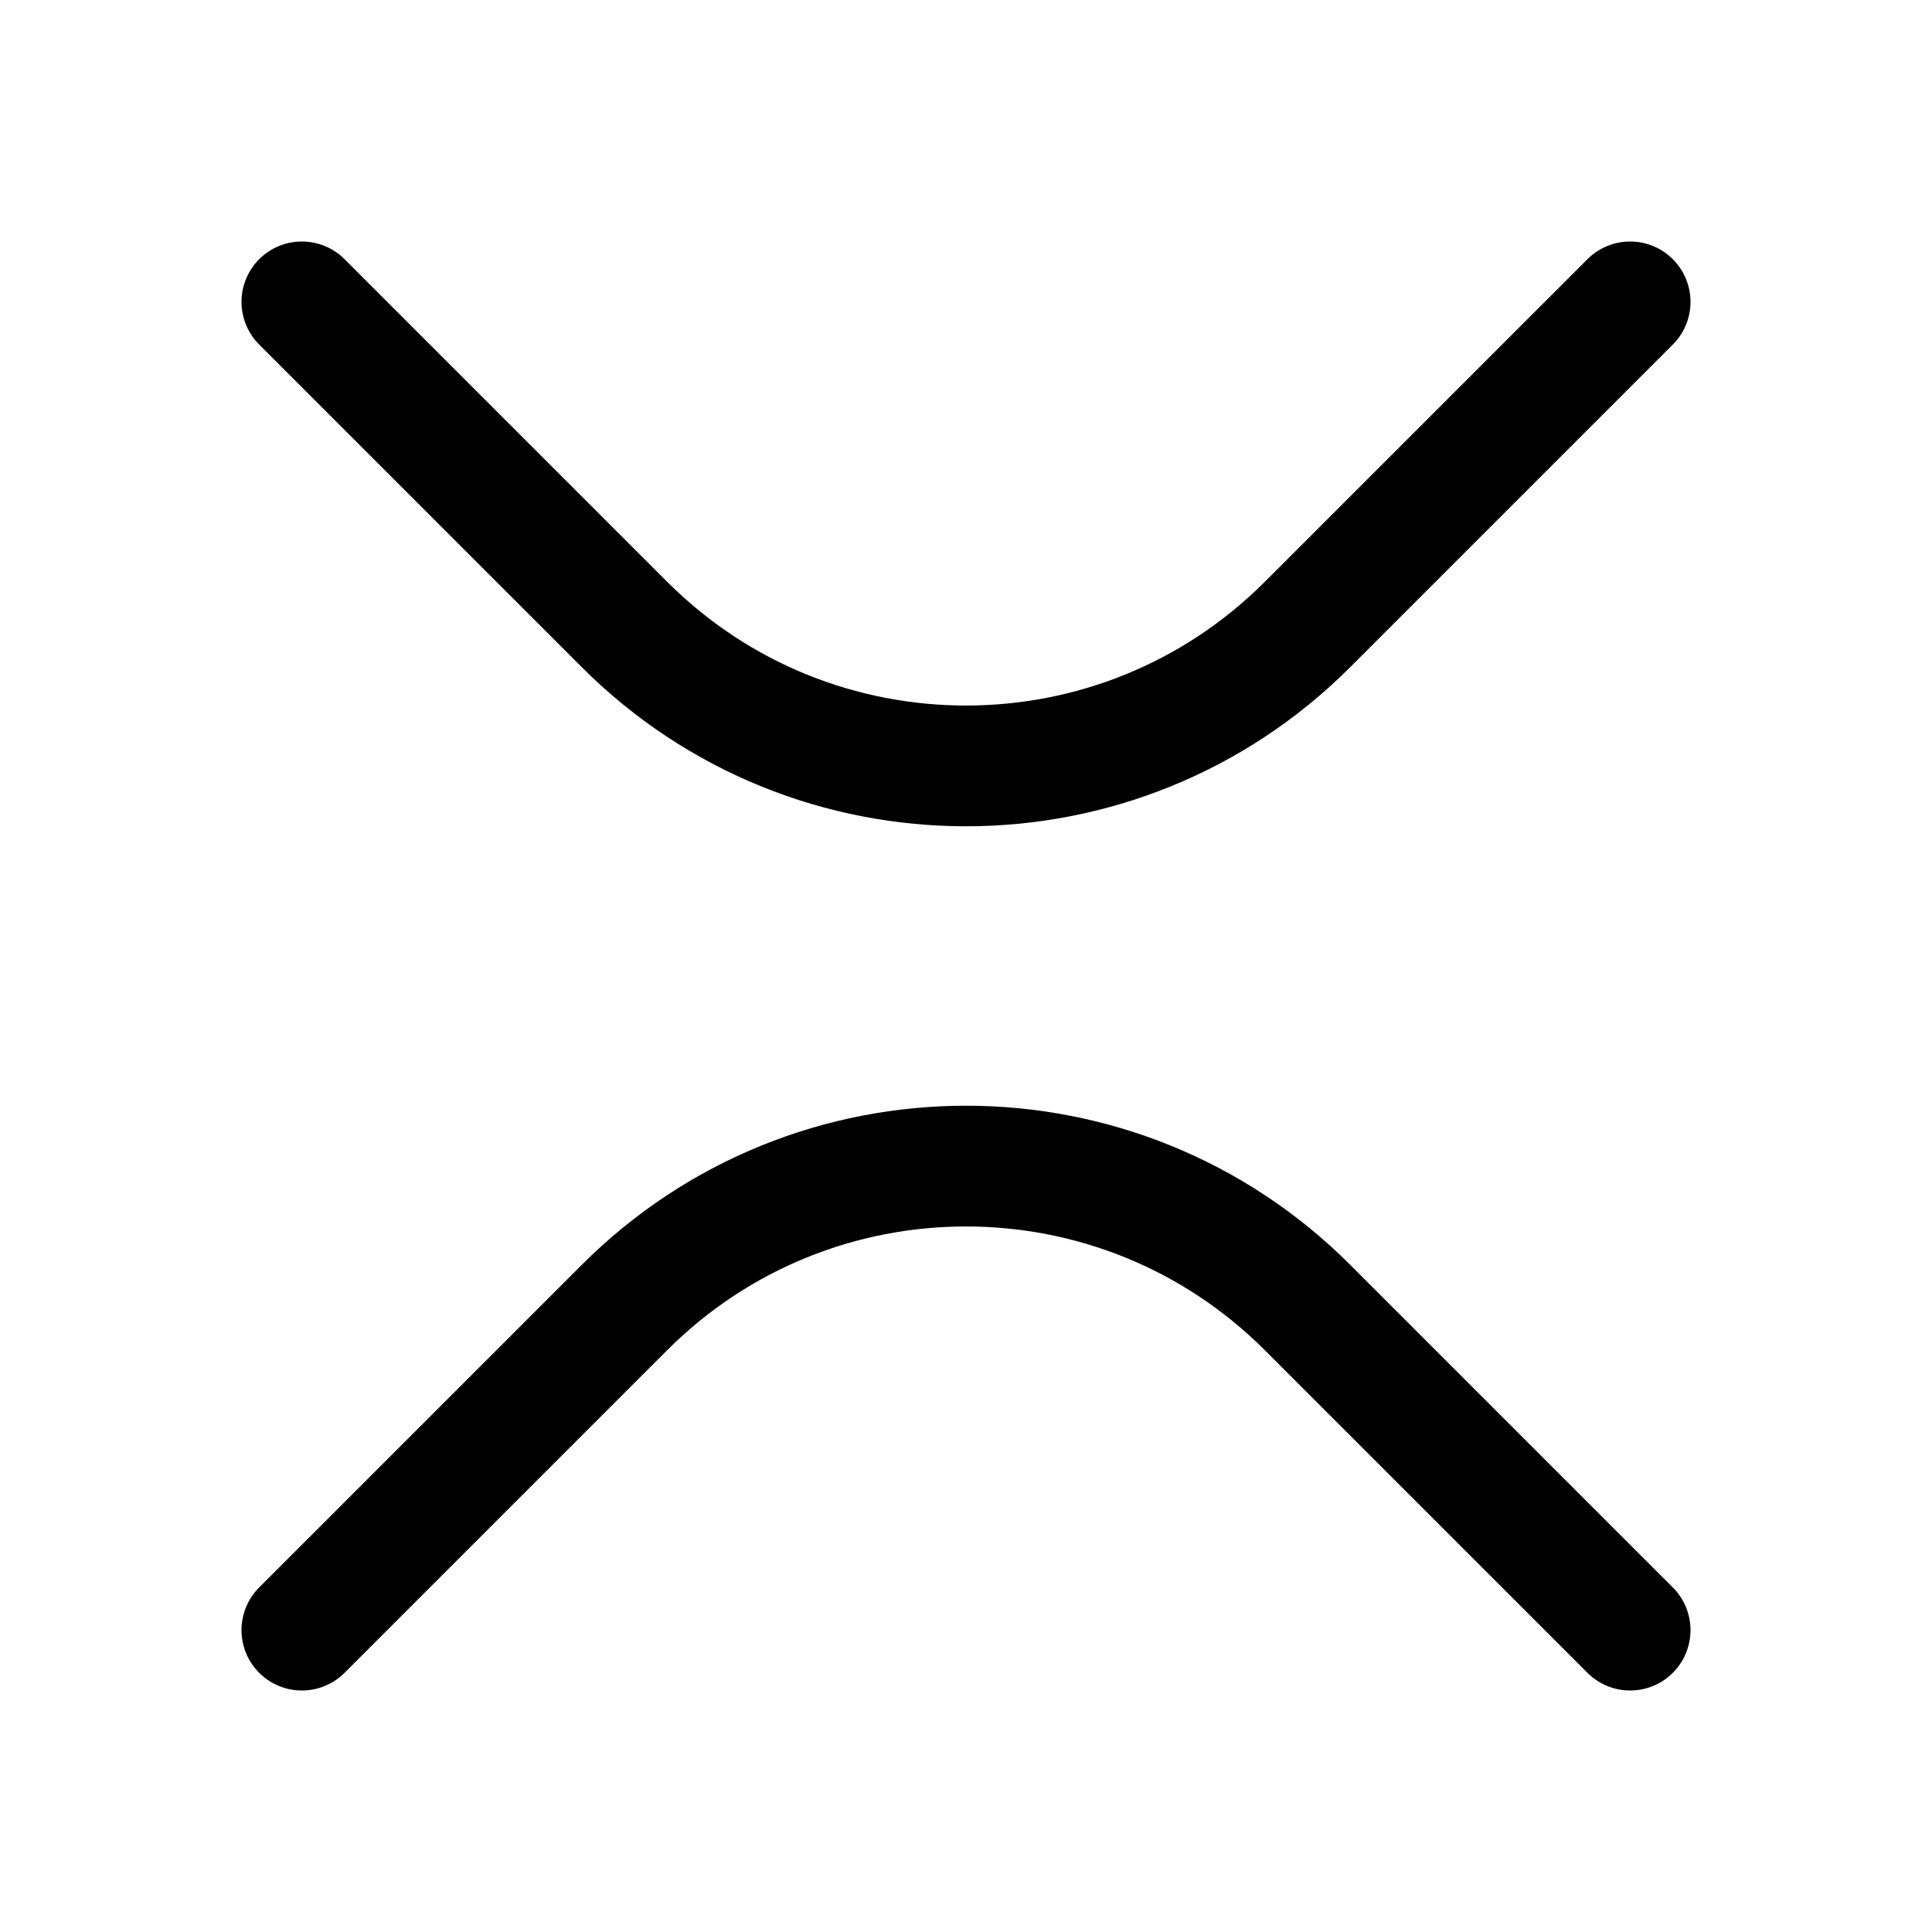
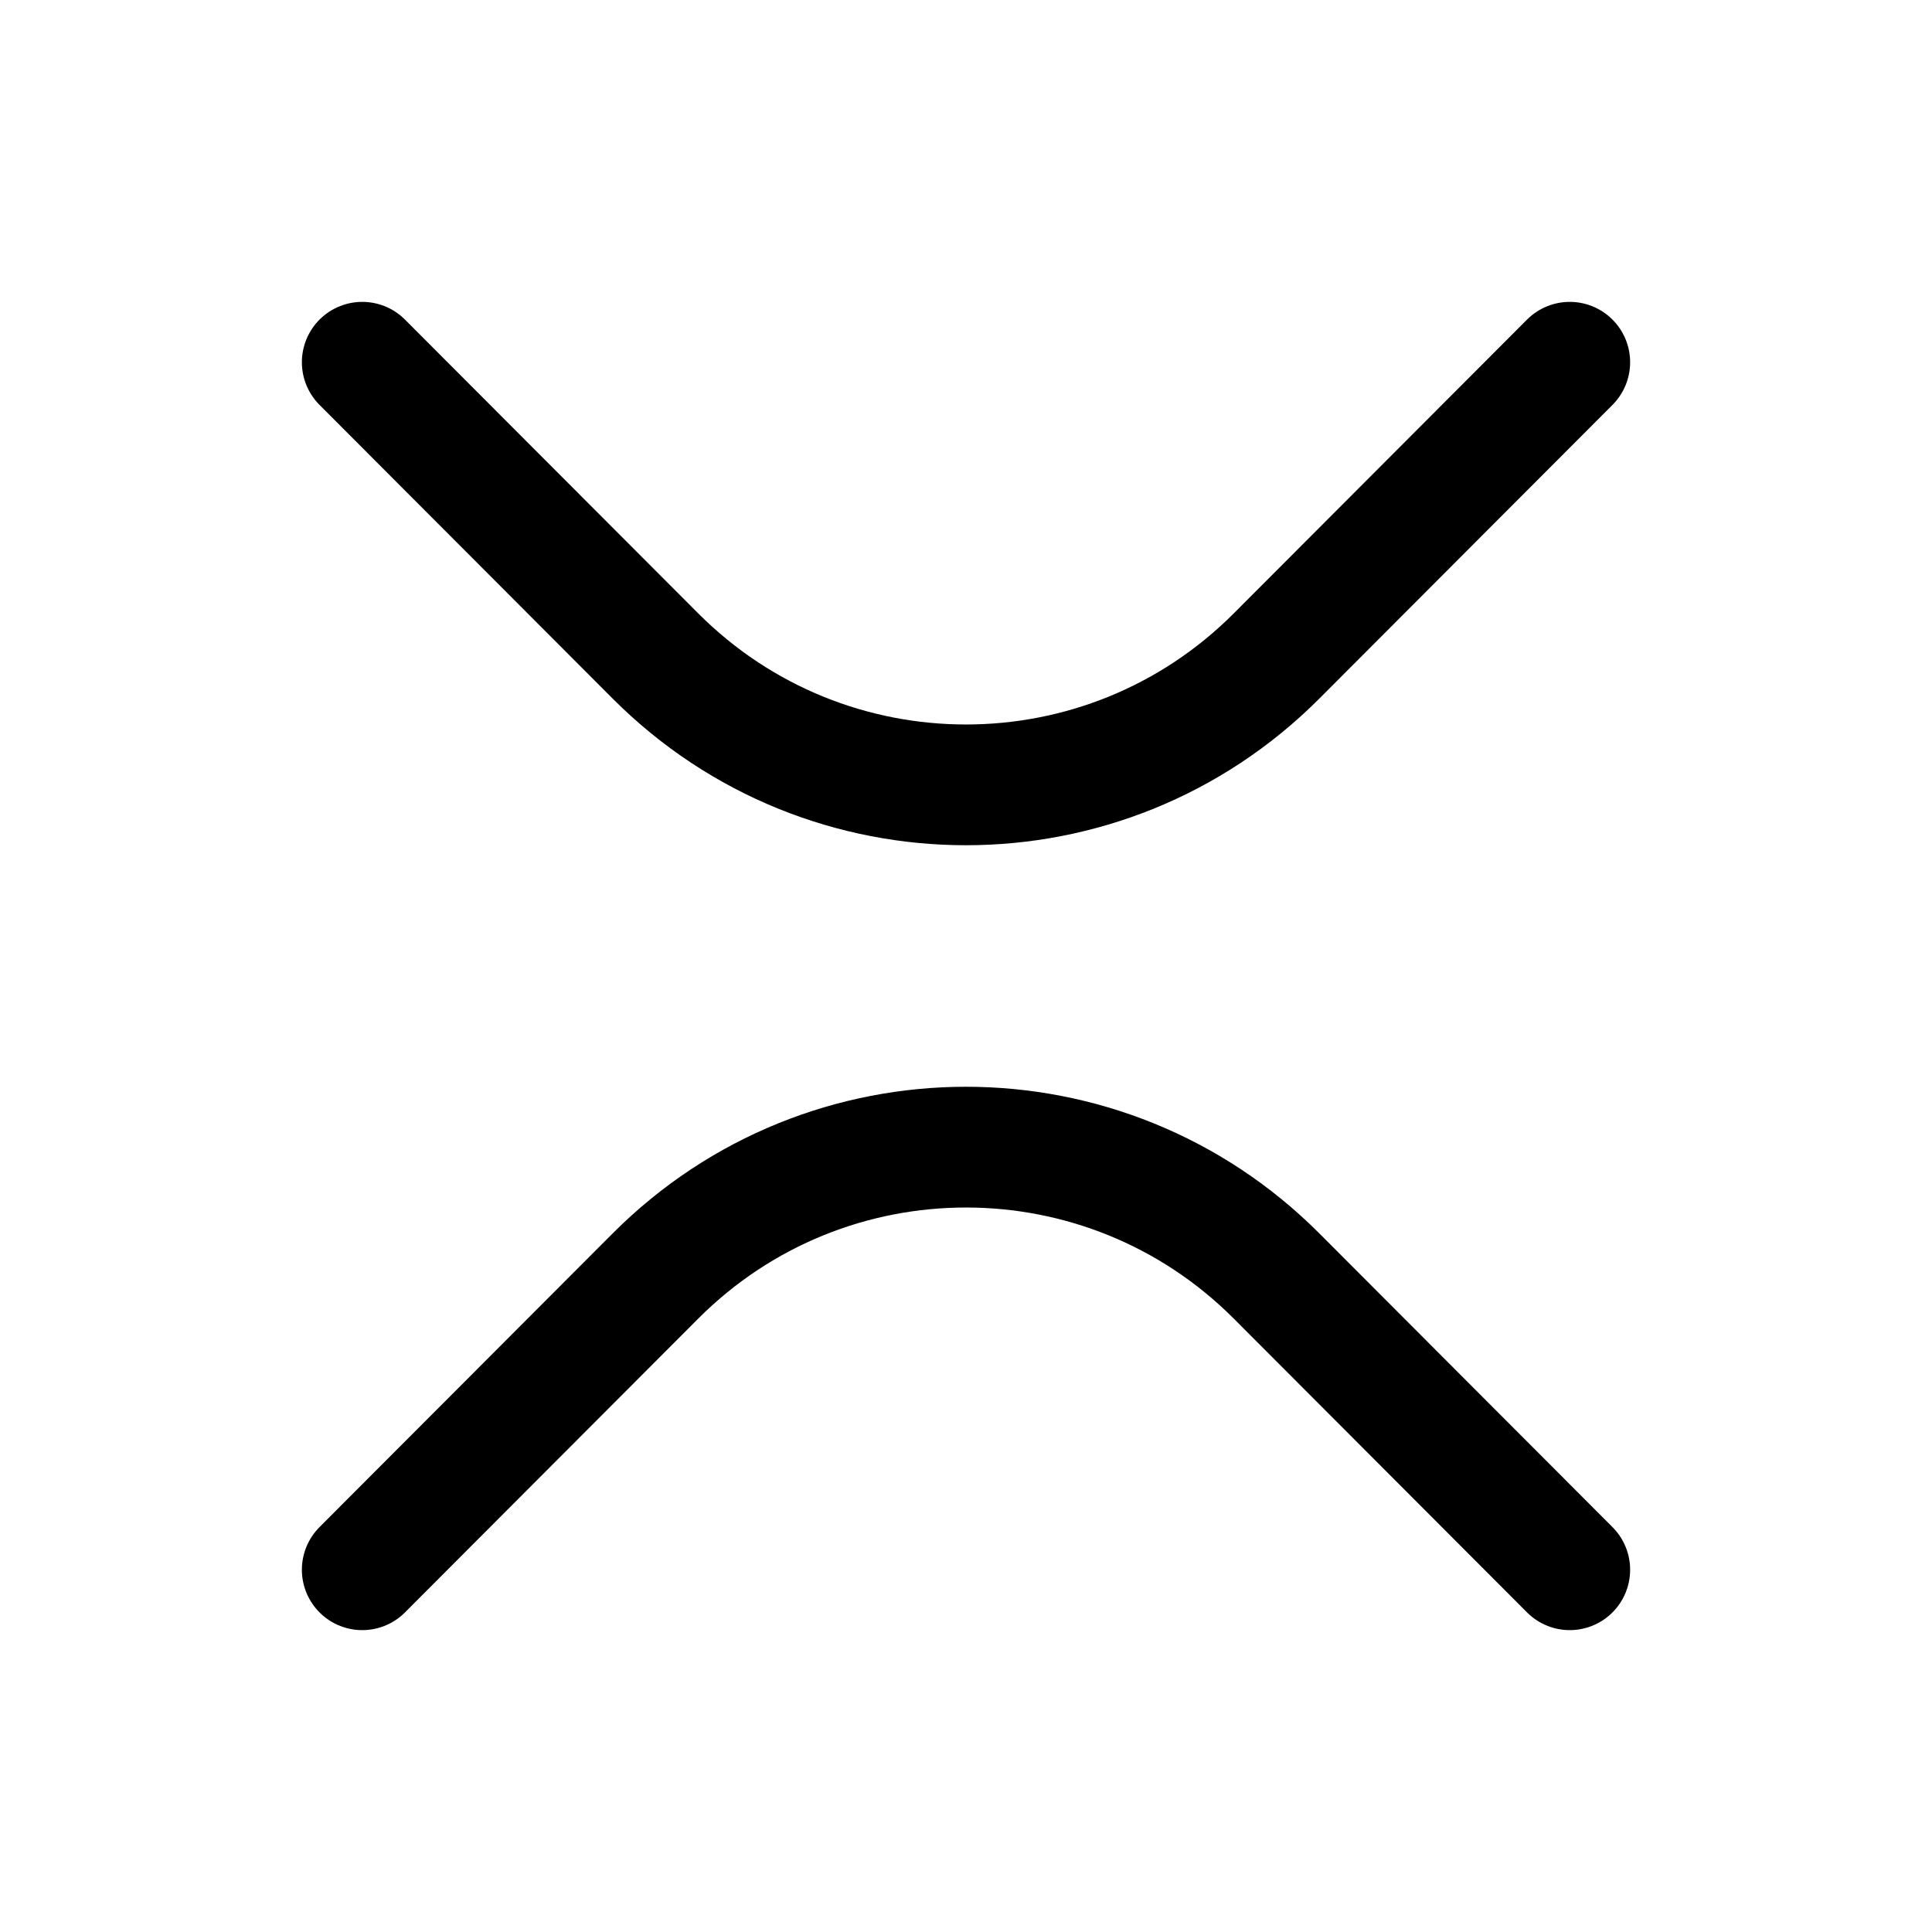
<svg xmlns="http://www.w3.org/2000/svg" width="32" height="32" viewBox="0 0 32 32" fill="none" stroke="currentColor" stroke-width="2" stroke-linecap="round" stroke-linejoin="round">
-   <path d="M5 5L10.343 10.343C13.467 13.467 18.533 13.467 21.657 10.343L27 5" />
-   <path d="M27 27L21.657 21.657C18.533 18.533 13.467 18.533 10.343 21.657L5 27" />
+   <path d="M6 6L10.857 10.866C13.698 13.711 18.302 13.711 21.143 10.866L26 6" />
+   <path d="M26 26L21.143 21.134C18.302 18.289 13.698 18.289 10.857 21.134L6 26" />
</svg>
